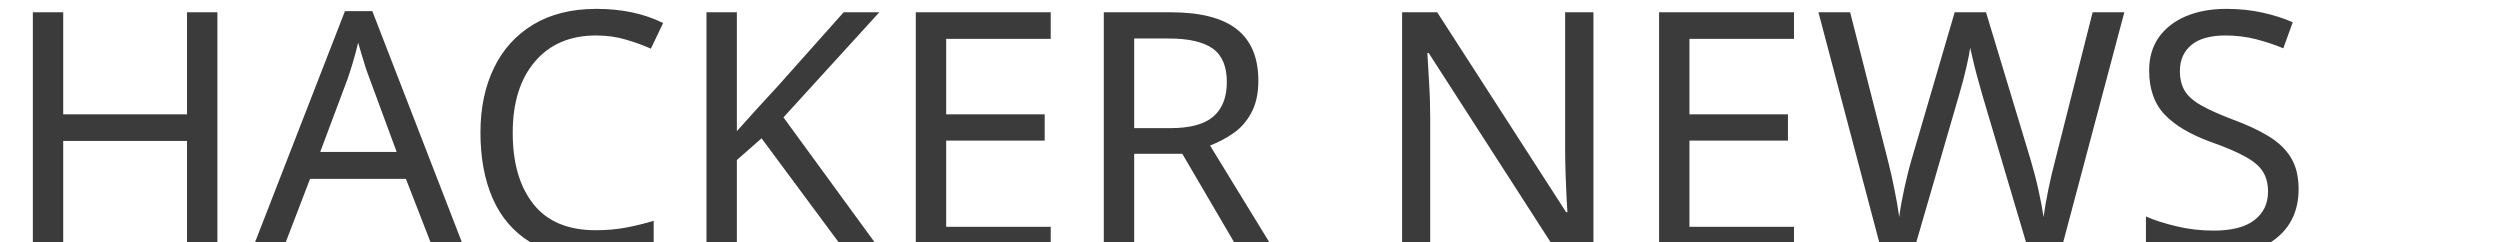
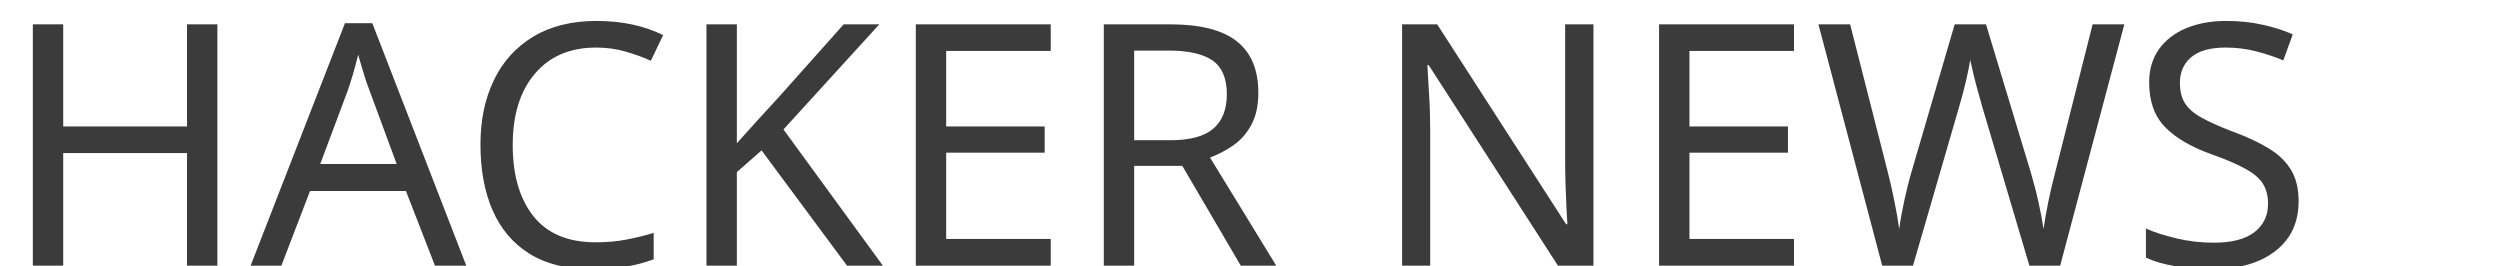
- <svg xmlns="http://www.w3.org/2000/svg" width="207" height="20" viewBox="0 0 207 20">
+ <svg xmlns="http://www.w3.org/2000/svg" width="207" height="22" viewBox="0 0 207 20">
  <text fill="#3B3B3B" fill-rule="evenodd" font-family="Baskerville" font-size="28" transform="translate(-150 -48)">
    <tspan x="150" y="69">HACKER NEWS</tspan>
  </text>
</svg>
